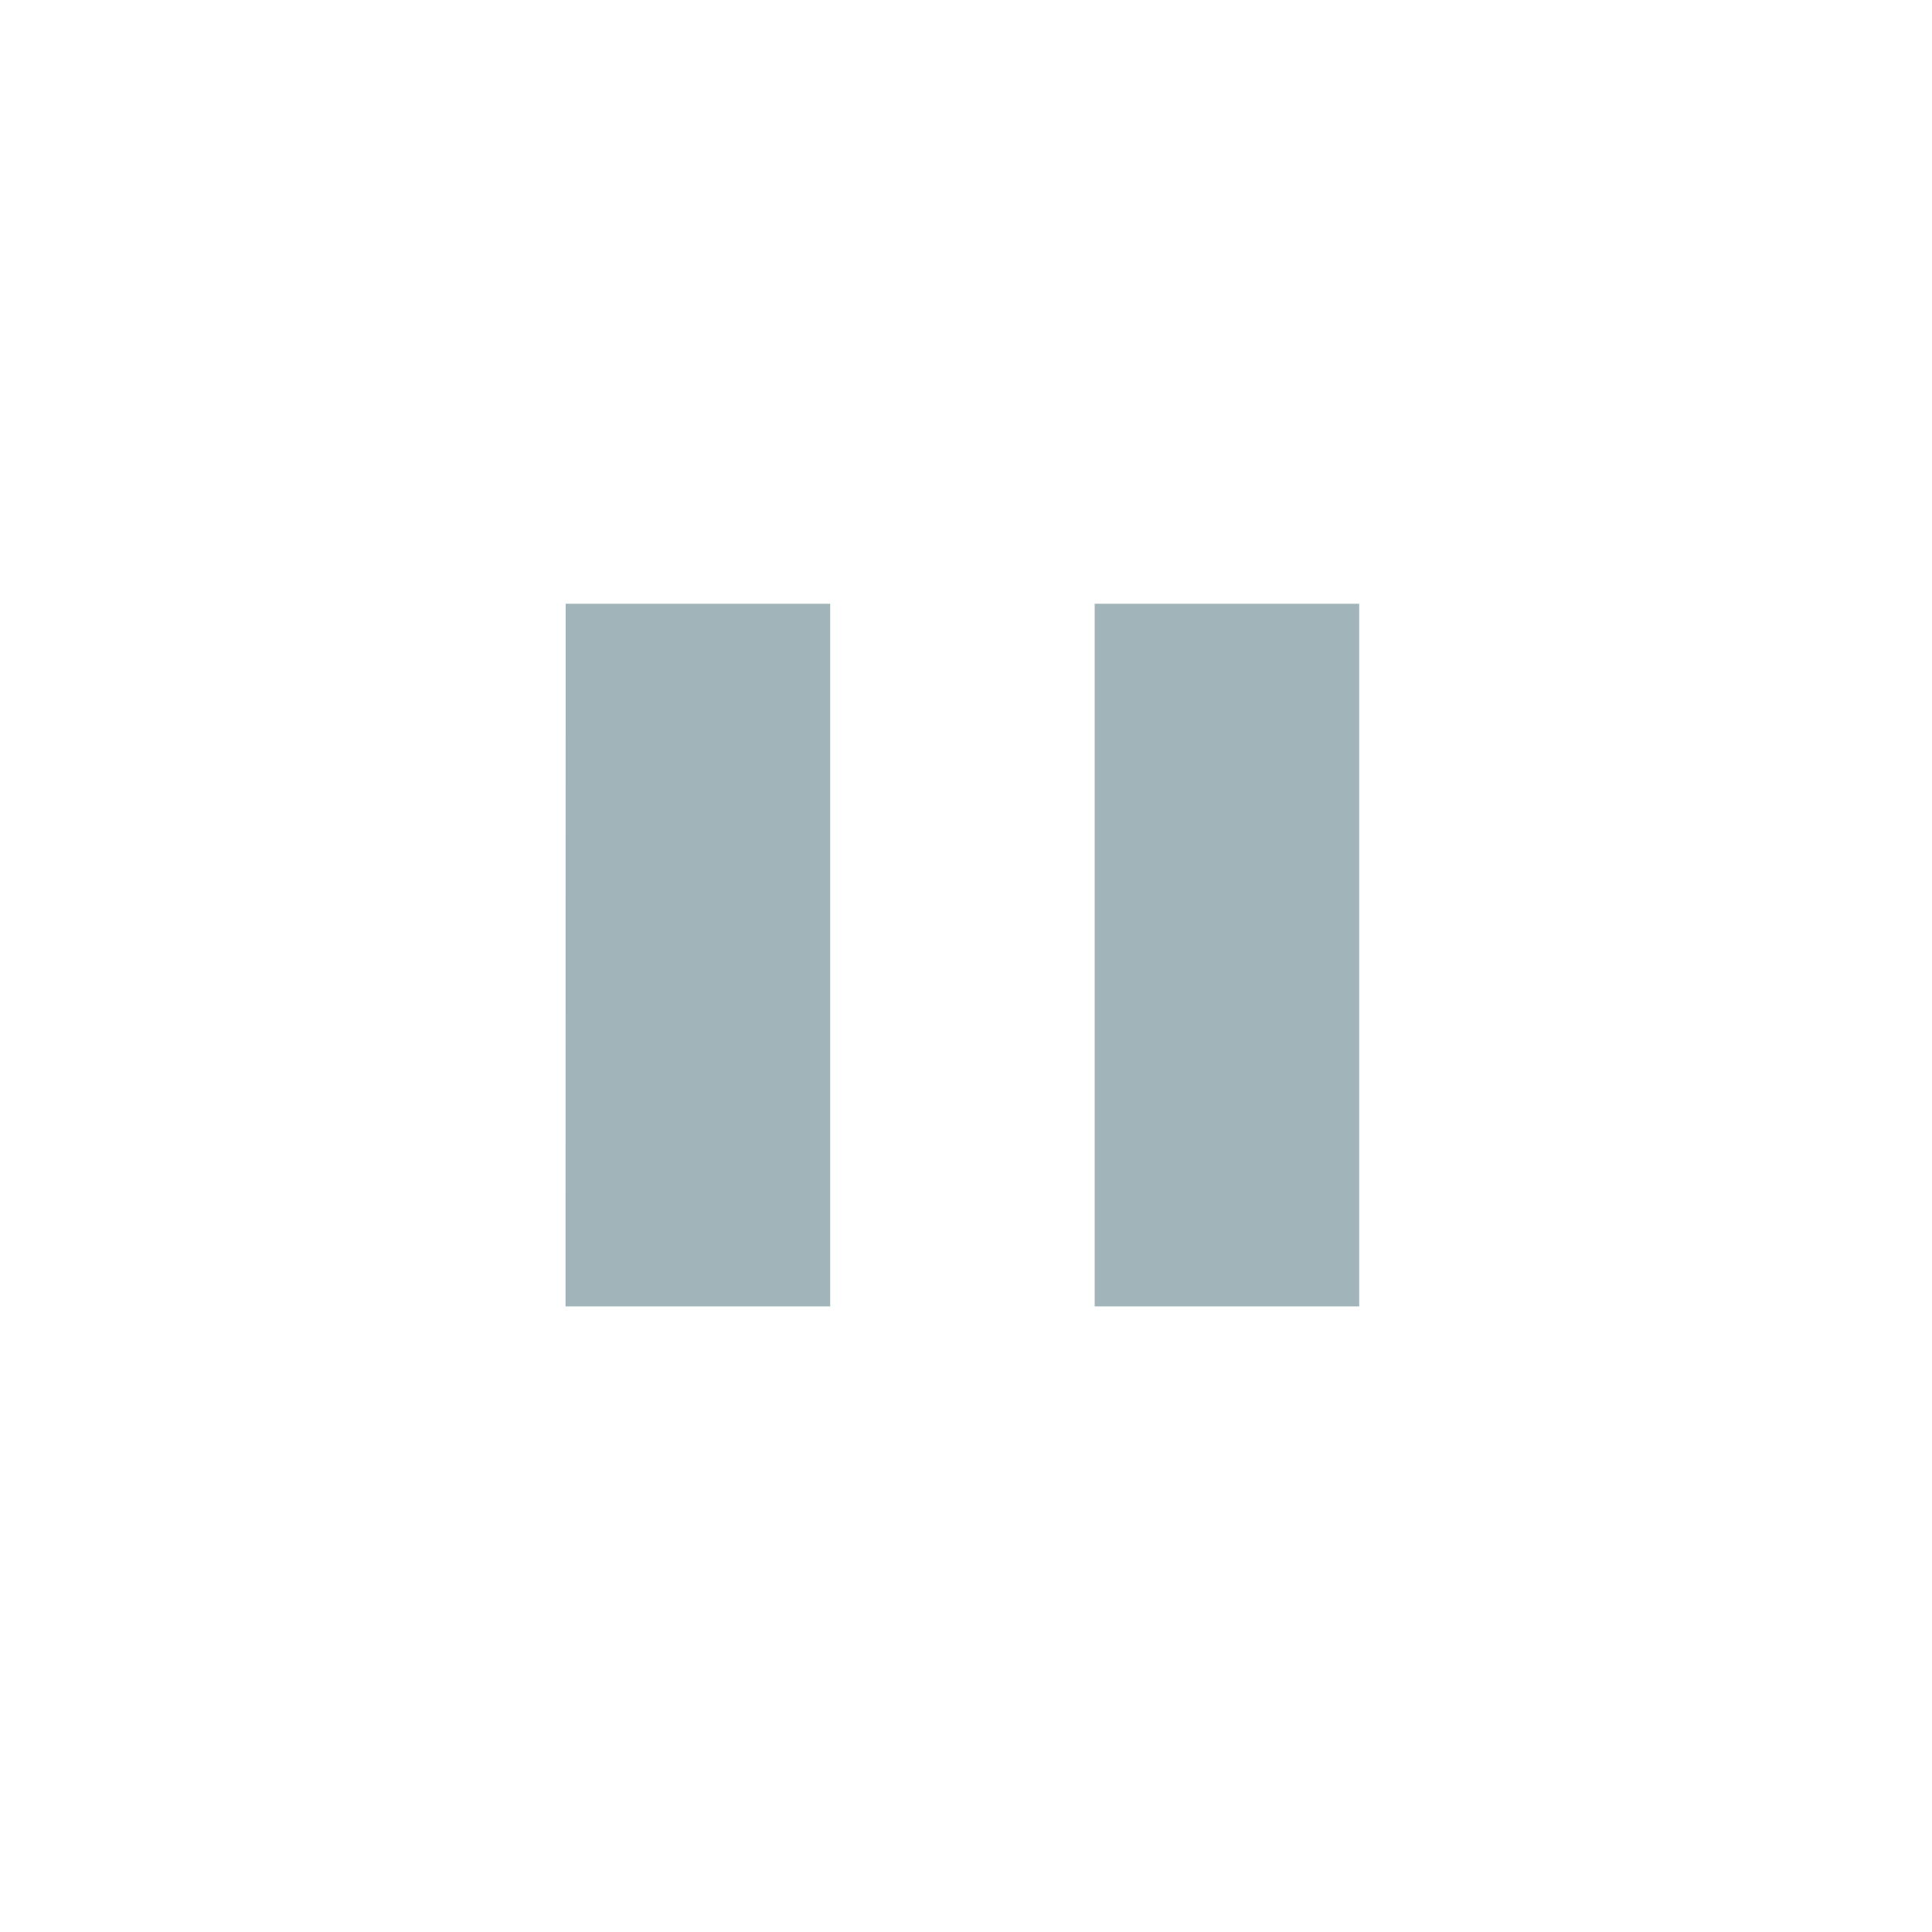
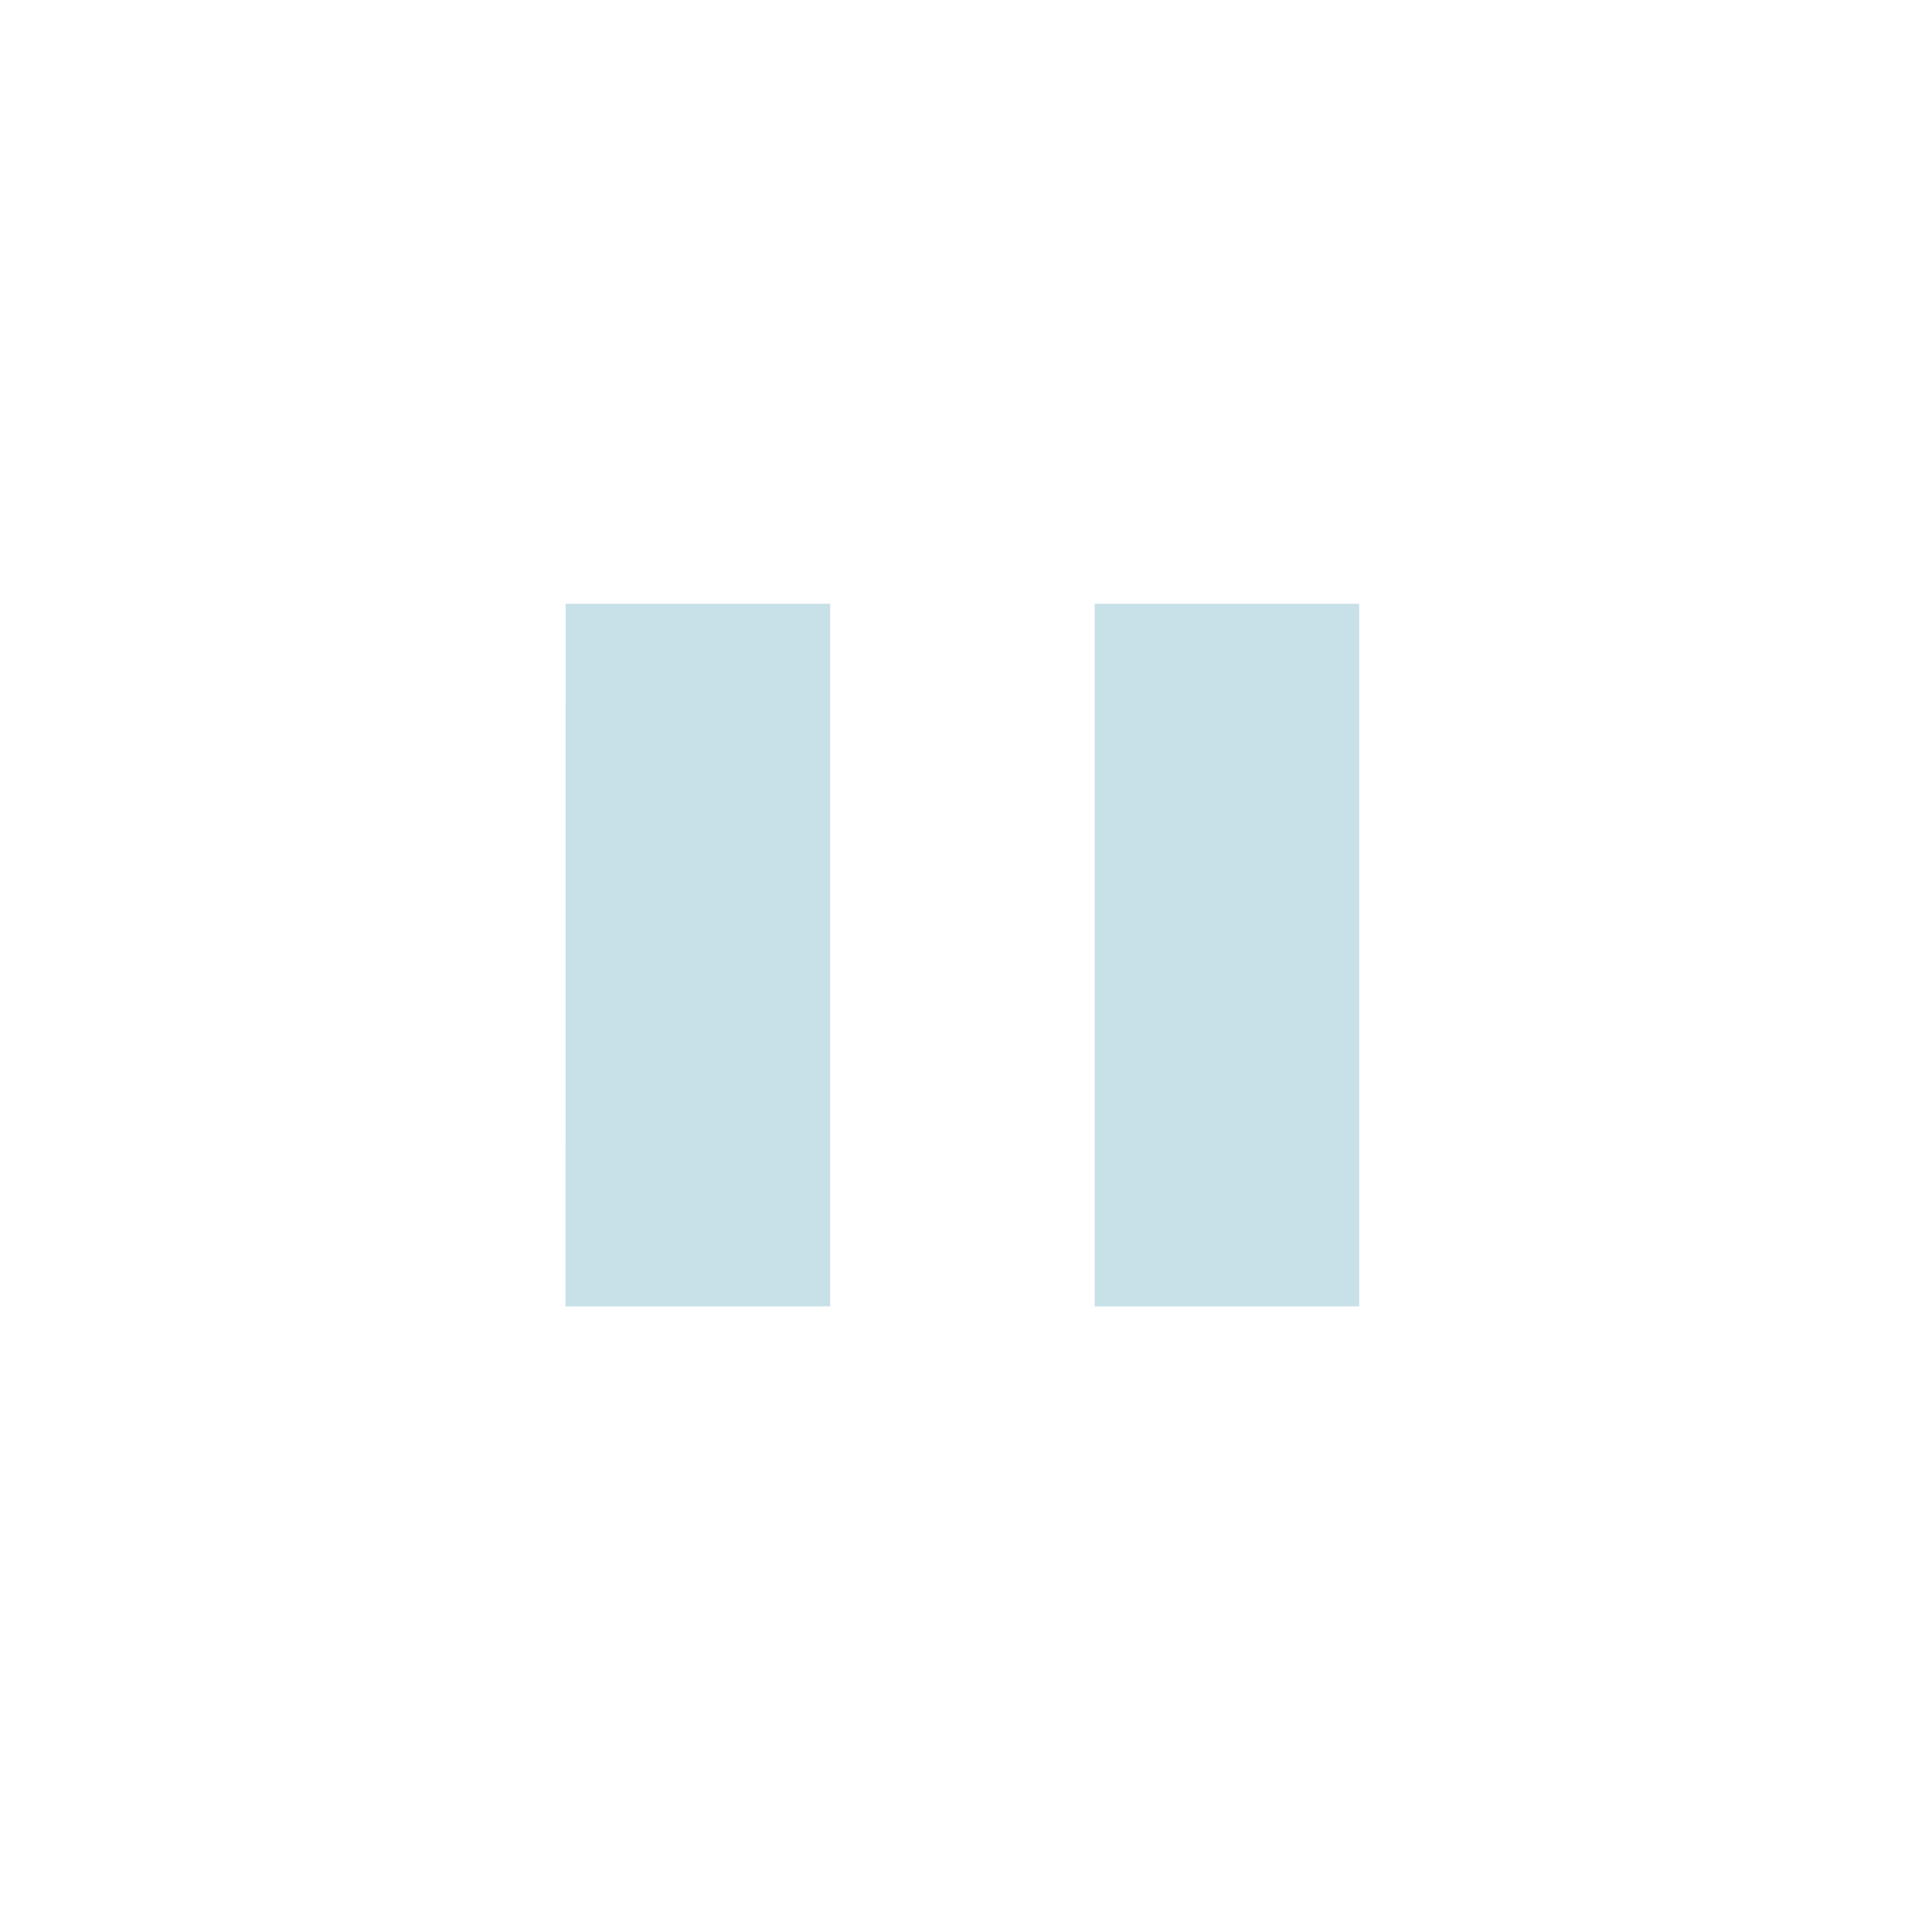
- <svg xmlns="http://www.w3.org/2000/svg" version="1.0" id="svg7229" height="22" width="22">
+ <svg xmlns="http://www.w3.org/2000/svg" width="22" height="22" id="svg7229" version="1.0">
  <defs id="defs7231">
-     <style type="text/css" id="current-color-scheme">
- </style>
+     <style id="current-color-scheme" type="text/css" />
  </defs>
-   <g transform="translate(-214.5357,-404.505)" id="layer1">
-     <g class="ColorScheme-Text" style="fill:currentColor" id="media-playback-pause" transform="matrix(1.499977,0,0,1.499977,209.0358,-1146.514)">
-       <rect y="1034.029" x="3.667" height="14.667" width="14.667" id="rect3003-0" style="opacity:0.01;fill:#ed1515;fill-opacity:0.004;stroke:none" />
-       <path class="ColorScheme-Text" d="m 11.977,1038.612 h 2.008 v 5.334 h -2.008 z m -4.016,0 h 2.008 v 5.334 H 7.96 Z" style="color:#31363b;fill:#a1b4ba;fill-opacity:1;stroke-width:1" id="rect3287-9" />
+   <g id="layer1" transform="translate(-214.5357,-404.505)">
+     <g transform="matrix(1.499977,0,0,1.499977,209.0358,-1146.514)" id="media-playback-pause" style="fill:currentColor" class="ColorScheme-Text">
+       <rect style="opacity:0.01;fill:#ed1515;fill-opacity:0.004;stroke:none" id="rect3003-0" width="14.667" height="14.667" x="3.667" y="1034.029" />
+       <path id="rect3287-9" style="color:#31363b;fill:#c8e0e7;fill-opacity:1;stroke-width:1" d="m 11.977,1038.612 h 2.008 v 5.334 h -2.008 z m -4.016,0 h 2.008 v 5.334 H 7.96 Z" class="ColorScheme-Text" />
    </g>
-     <g class="ColorScheme-Text" style="fill:currentColor" id="media-playback-start" transform="matrix(1.499977,0,0,1.499977,233.0353,-1146.514)">
-       <rect y="1034.029" x="3.667" height="14.667" width="14.667" id="rect3003-1" style="opacity:0.01;fill:#ed1515;fill-opacity:0.004;stroke:none" />
-       <path class="ColorScheme-Text" d="m 9.272,1043.801 4.461,-2.372 -4.543,-2.607 z" style="color:#31363b;fill:#a1b4ba;fill-opacity:1;stroke-width:1" id="path3357-8" />
+     <g transform="matrix(1.499977,0,0,1.499977,233.0353,-1146.514)" id="media-playback-start" style="fill:currentColor" class="ColorScheme-Text">
+       <rect style="opacity:0.01;fill:#ed1515;fill-opacity:0.004;stroke:none" id="rect3003-1" width="14.667" height="14.667" x="3.667" y="1034.029" />
+       <path id="path3357-8" style="color:#31363b;fill:#c8e0e7;fill-opacity:1;stroke-width:1" d="m 9.272,1043.801 4.461,-2.372 -4.543,-2.607 z" class="ColorScheme-Text" />
    </g>
-     <g style="fill:#31363b" id="media-playback-stop" transform="matrix(1.499977,0,0,1.499977,257.0348,-1146.514)">
-       <rect y="1034.029" x="3.667" height="14.667" width="14.667" id="rect3003-3" style="opacity:0.01;fill:#ed1515;fill-opacity:0.004;stroke:none" />
-       <path class="ColorScheme-Text" d="m 8.334,1038.695 h 4.721 v 4.606 H 8.334 Z" style="color:#31363b;fill:#a1b4ba;fill-opacity:1;stroke-width:1" id="rect3274-5" />
+     <g transform="matrix(1.499977,0,0,1.499977,257.0348,-1146.514)" id="media-playback-stop" style="fill:#31363b">
+       <rect style="opacity:0.01;fill:#ed1515;fill-opacity:0.004;stroke:none" id="rect3003-3" width="14.667" height="14.667" x="3.667" y="1034.029" />
+       <path id="rect3274-5" style="color:#31363b;fill:#c8e0e7;fill-opacity:1;stroke-width:1" d="m 8.334,1038.695 h 4.721 v 4.606 H 8.334 Z" class="ColorScheme-Text" />
    </g>
-     <g id="media-record" transform="matrix(1.499977,0,0,1.499977,281.0344,-1146.514)">
-       <rect y="1034.029" x="3.668" height="14.667" width="14.667" id="rect3003-03" style="opacity:0.01;fill:#ed1515;fill-opacity:0.004;stroke:none" />
-       <rect style="fill:#bf616a;fill-opacity:1" id="rect3274-0" width="10.661" height="10.665" x="5.669" y="1036.03" ry="5.332" />
+     <g transform="matrix(1.499977,0,0,1.499977,281.0344,-1146.514)" id="media-record">
+       <rect style="opacity:0.01;fill:#ed1515;fill-opacity:0.004;stroke:none" id="rect3003-03" width="14.667" height="14.667" x="3.668" y="1034.029" />
+       <rect ry="5.332" y="1036.03" x="5.669" height="10.665" width="10.661" id="rect3274-0" style="fill:#bf616a;fill-opacity:1" />
    </g>
-     <g class="ColorScheme-Text" style="fill:currentColor" id="media-seek-backward" transform="matrix(1.499977,0,0,1.499977,305.0339,-1146.514)">
-       <rect y="1034.029" x="3.668" height="14.667" width="14.667" id="rect3003-07" style="opacity:0.01;fill:#ed1515;fill-opacity:0.004;stroke:none" />
-       <path class="ColorScheme-Text" d="m 10.734,1045.173 -4.498,-3.831 4.498,-3.83 z m 4.498,0 -4.498,-3.831 4.498,-3.83 z" style="color:#31363b;fill:#a1b4ba;fill-opacity:1;stroke-width:1.259" id="path4148-6" />
+     <g transform="matrix(1.499977,0,0,1.499977,305.0339,-1146.514)" id="media-seek-backward" style="fill:currentColor" class="ColorScheme-Text">
+       <rect style="opacity:0.01;fill:#ed1515;fill-opacity:0.004;stroke:none" id="rect3003-07" width="14.667" height="14.667" x="3.668" y="1034.029" />
+       <path id="path4148-6" style="color:#31363b;fill:#c8e0e7;fill-opacity:1;stroke-width:1.259" d="m 10.734,1045.173 -4.498,-3.831 4.498,-3.83 z m 4.498,0 -4.498,-3.831 4.498,-3.83 z" class="ColorScheme-Text" />
    </g>
-     <g class="ColorScheme-Text" style="fill:currentColor" id="media-seek-forward" transform="matrix(1.499977,0,0,1.499977,329.0878,-1146.514)">
-       <rect y="1034.029" x="3.632" height="14.667" width="14.667" id="rect3003-2" style="opacity:0.01;fill:#ed1515;fill-opacity:0.004;stroke:none" />
-       <path class="ColorScheme-Text" d="m 11.708,1045.376 4.351,-3.9 -4.351,-3.901 z m -4.351,0 4.351,-3.9 -4.351,-3.901 z" style="color:#31363b;fill:#a1b4ba;fill-opacity:1;stroke-width:1.245" id="path4148-8" />
+     <g transform="matrix(1.499977,0,0,1.499977,329.0878,-1146.514)" id="media-seek-forward" style="fill:currentColor" class="ColorScheme-Text">
+       <rect style="opacity:0.01;fill:#ed1515;fill-opacity:0.004;stroke:none" id="rect3003-2" width="14.667" height="14.667" x="3.632" y="1034.029" />
+       <path id="path4148-8" style="color:#31363b;fill:#c8e0e7;fill-opacity:1;stroke-width:1.245" d="m 11.708,1045.376 4.351,-3.9 -4.351,-3.901 z m -4.351,0 4.351,-3.9 -4.351,-3.901 z" class="ColorScheme-Text" />
    </g>
-     <g class="ColorScheme-Text" style="fill:currentColor" id="media-skip-backward" transform="matrix(1.499977,0,0,1.499977,353.033,-1146.514)">
-       <rect y="1034.029" x="3.669" height="14.667" width="14.667" id="rect3003-9" style="opacity:0.01;fill:#ed1515;fill-opacity:0.004;stroke:none" />
-       <path class="ColorScheme-Text" id="rect3356-04" d="m 7.089,1037.649 v 7.127 h 2.602 v -3.564 -3.562 z m 2.602,3.562 5.204,3.564 v -7.127 z" style="color:#31363b;fill:#a1b4ba;fill-opacity:1;stroke-width:1.381" />
+     <g transform="matrix(1.499977,0,0,1.499977,353.033,-1146.514)" id="media-skip-backward" style="fill:currentColor" class="ColorScheme-Text">
+       <rect style="opacity:0.01;fill:#ed1515;fill-opacity:0.004;stroke:none" id="rect3003-9" width="14.667" height="14.667" x="3.669" y="1034.029" />
+       <path style="color:#31363b;fill:#c8e0e7;fill-opacity:1;stroke-width:1.381" d="m 7.089,1037.649 v 7.127 h 2.602 v -3.564 -3.562 z m 2.602,3.562 5.204,3.564 v -7.127 z" id="rect3356-04" class="ColorScheme-Text" />
    </g>
-     <g class="ColorScheme-Text" style="fill:currentColor" id="media-skip-forward" transform="matrix(1.499977,0,0,1.499977,377.0325,-1146.514)">
-       <rect y="1034.029" x="3.669" height="14.667" width="14.667" id="rect3003-7" style="opacity:0.01;fill:#ed1515;fill-opacity:0.004;stroke:none" />
-       <path class="ColorScheme-Text" d="m 12.603,1037.631 h 2.618 v 7.195 h -2.618 z m -5.236,7.195 5.236,-3.598 -5.236,-3.597 z" style="color:#31363b;fill:#a1b4ba;fill-opacity:1;stroke-width:1.394" id="rect3402-4" />
+     <g transform="matrix(1.499977,0,0,1.499977,377.0325,-1146.514)" id="media-skip-forward" style="fill:currentColor" class="ColorScheme-Text">
+       <rect style="opacity:0.01;fill:#ed1515;fill-opacity:0.004;stroke:none" id="rect3003-7" width="14.667" height="14.667" x="3.669" y="1034.029" />
+       <path id="rect3402-4" style="color:#31363b;fill:#c8e0e7;fill-opacity:1;stroke-width:1.394" d="m 12.603,1037.631 h 2.618 v 7.195 h -2.618 z m -5.236,7.195 5.236,-3.598 -5.236,-3.597 z" class="ColorScheme-Text" />
    </g>
-     <g id="media-eject" transform="matrix(1.249974,0,0,1.249974,404.2858,-886.1712)">
-       <rect y="1032.402" x="1.8" height="17.6" width="17.6" id="rect3003" style="opacity:0.01;fill:#ed1515;fill-opacity:0.004;stroke:none" />
-       <path id="path6" class="ColorScheme-Text" d="m 10.806,1036.241 -5.285,6.353 H 16.091 Z m -5.285,7.859 v 1.666 H 16.091 v -1.666 z" style="color:#31363b;opacity:1;fill:#a1b4ba;fill-opacity:1;stroke-width:1.459" />
+     <g transform="matrix(1.249974,0,0,1.249974,404.2858,-886.1712)" id="media-eject">
+       <rect style="opacity:0.01;fill:#ed1515;fill-opacity:0.004;stroke:none" id="rect3003" width="17.6" height="17.6" x="1.8" y="1032.402" />
+       <path style="color:#31363b;opacity:1;fill:#c8e0e7;fill-opacity:1;stroke-width:1.459" d="m 10.806,1036.241 -5.285,6.353 H 16.091 Z m -5.285,7.859 v 1.666 H 16.091 v -1.666 z" class="ColorScheme-Text" id="path6" />
    </g>
-     <g class="ColorScheme-Text" style="fill:currentColor" id="media-playback-paused" transform="matrix(1.499977,0,0,1.499977,209.0358,-1122.514)">
-       <rect y="1034.029" x="3.667" height="14.667" width="14.667" id="rect3003-0-3" style="opacity:0.01;fill:#ed1515;fill-opacity:0.004;stroke:none" />
-       <path class="ColorScheme-Text" d="m 11.667,1039.362 h 1.333 v 4 h -1.333 z m -2.667,0 h 1.333 v 4 H 9 Z M 11,1036.029 c -2.955,0 -5.334,2.379 -5.334,5.333 0,2.955 2.379,5.333 5.334,5.333 2.955,0 5.334,-2.379 5.334,-5.333 0,-2.955 -2.379,-5.333 -5.334,-5.333 z m 0.088,1.106 c 2.585,0 4.227,1.642 4.227,4.227 0,2.586 -1.73,4.315 -4.315,4.315 -2.585,0 -4.227,-1.73 -4.227,-4.315 0,-2.586 1.73,-4.227 4.315,-4.227 z" style="color:#31363b;fill:#a1b4ba;fill-opacity:1;stroke:none" id="rect3287-9-5" />
+     <g transform="matrix(1.499977,0,0,1.499977,209.0358,-1122.514)" id="media-playback-paused" style="fill:currentColor" class="ColorScheme-Text">
+       <rect style="opacity:0.01;fill:#ed1515;fill-opacity:0.004;stroke:none" id="rect3003-0-3" width="14.667" height="14.667" x="3.667" y="1034.029" />
+       <path id="rect3287-9-5" style="color:#31363b;fill:#c8e0e7;fill-opacity:1;stroke:none" d="m 11.667,1039.362 h 1.333 v 4 h -1.333 z m -2.667,0 h 1.333 v 4 H 9 Z M 11,1036.029 c -2.955,0 -5.334,2.379 -5.334,5.333 0,2.955 2.379,5.333 5.334,5.333 2.955,0 5.334,-2.379 5.334,-5.333 0,-2.955 -2.379,-5.333 -5.334,-5.333 z m 0.088,1.106 c 2.585,0 4.227,1.642 4.227,4.227 0,2.586 -1.73,4.315 -4.315,4.315 -2.585,0 -4.227,-1.73 -4.227,-4.315 0,-2.586 1.73,-4.227 4.315,-4.227 z" class="ColorScheme-Text" />
    </g>
-     <g class="ColorScheme-Text" style="fill:currentColor" id="media-playback-playing" transform="matrix(1.499977,0,0,1.499977,233.0353,-1122.514)">
-       <rect y="1034.029" x="3.667" height="14.667" width="14.667" id="rect3003-1-2" style="opacity:0.01;fill:#ed1515;fill-opacity:0.004;stroke:none" />
-       <path class="ColorScheme-Text" d="m 9.491,1043.275 3.81,-1.825 -3.81,-2.264 z M 11,1036.028 c -2.955,0 -5.334,2.379 -5.334,5.334 0,2.955 2.379,5.334 5.334,5.334 2.955,0 5.334,-2.379 5.334,-5.334 0,-2.955 -2.379,-5.334 -5.334,-5.334 z m 0,0.93 c 2.586,0 4.316,1.818 4.316,4.403 0,2.586 -1.642,4.316 -4.228,4.316 -2.586,0 -4.403,-1.642 -4.403,-4.228 0,-2.586 1.73,-4.491 4.316,-4.491 z" style="color:#31363b;fill:#a1b4ba;fill-opacity:1;stroke:none" id="path3357-8-9" />
+     <g transform="matrix(1.499977,0,0,1.499977,233.0353,-1122.514)" id="media-playback-playing" style="fill:currentColor" class="ColorScheme-Text">
+       <rect style="opacity:0.01;fill:#ed1515;fill-opacity:0.004;stroke:none" id="rect3003-1-2" width="14.667" height="14.667" x="3.667" y="1034.029" />
+       <path id="path3357-8-9" style="color:#31363b;fill:#c8e0e7;fill-opacity:1;stroke:none" d="m 9.491,1043.275 3.81,-1.825 -3.81,-2.264 z M 11,1036.028 c -2.955,0 -5.334,2.379 -5.334,5.334 0,2.955 2.379,5.334 5.334,5.334 2.955,0 5.334,-2.379 5.334,-5.334 0,-2.955 -2.379,-5.334 -5.334,-5.334 z m 0,0.93 c 2.586,0 4.316,1.818 4.316,4.403 0,2.586 -1.642,4.316 -4.228,4.316 -2.586,0 -4.403,-1.642 -4.403,-4.228 0,-2.586 1.73,-4.491 4.316,-4.491 z" class="ColorScheme-Text" />
    </g>
-     <g class="ColorScheme-Text" style="fill:currentColor" id="media-playback-stopped" transform="matrix(1.499977,0,0,1.499977,257.0348,-1122.514)">
-       <rect y="1034.029" x="3.667" height="14.667" width="14.667" id="rect3003-3-2" style="opacity:0.01;fill:#ed1515;fill-opacity:0.004;stroke:none" />
-       <path id="path41" d="m 9,1039.362 h 4 v 4 H 9 Z M 11,1036.029 c -2.955,0 -5.334,2.379 -5.334,5.333 0,2.955 2.379,5.333 5.334,5.333 2.955,0 5.334,-2.379 5.334,-5.333 0,-2.955 -2.379,-5.333 -5.334,-5.333 z m 0.088,1.018 c 2.585,0 4.227,1.73 4.227,4.315 0,2.586 -1.642,4.227 -4.227,4.227 -2.585,0 -4.315,-1.73 -4.315,-4.315 0,-2.586 1.73,-4.227 4.315,-4.227 z" class="ColorScheme-Text" style="color:#31363b;fill:#a1b4ba;fill-opacity:1" />
+     <g transform="matrix(1.499977,0,0,1.499977,257.0348,-1122.514)" id="media-playback-stopped" style="fill:currentColor" class="ColorScheme-Text">
+       <rect style="opacity:0.01;fill:#ed1515;fill-opacity:0.004;stroke:none" id="rect3003-3-2" width="14.667" height="14.667" x="3.667" y="1034.029" />
+       <path style="color:#31363b;fill:#c8e0e7;fill-opacity:1" class="ColorScheme-Text" d="m 9,1039.362 h 4 v 4 H 9 Z M 11,1036.029 c -2.955,0 -5.334,2.379 -5.334,5.333 0,2.955 2.379,5.333 5.334,5.333 2.955,0 5.334,-2.379 5.334,-5.333 0,-2.955 -2.379,-5.333 -5.334,-5.333 z m 0.088,1.018 c 2.585,0 4.227,1.73 4.227,4.315 0,2.586 -1.642,4.227 -4.227,4.227 -2.585,0 -4.315,-1.73 -4.315,-4.315 0,-2.586 1.73,-4.227 4.315,-4.227 z" id="path41" />
    </g>
  </g>
</svg>
